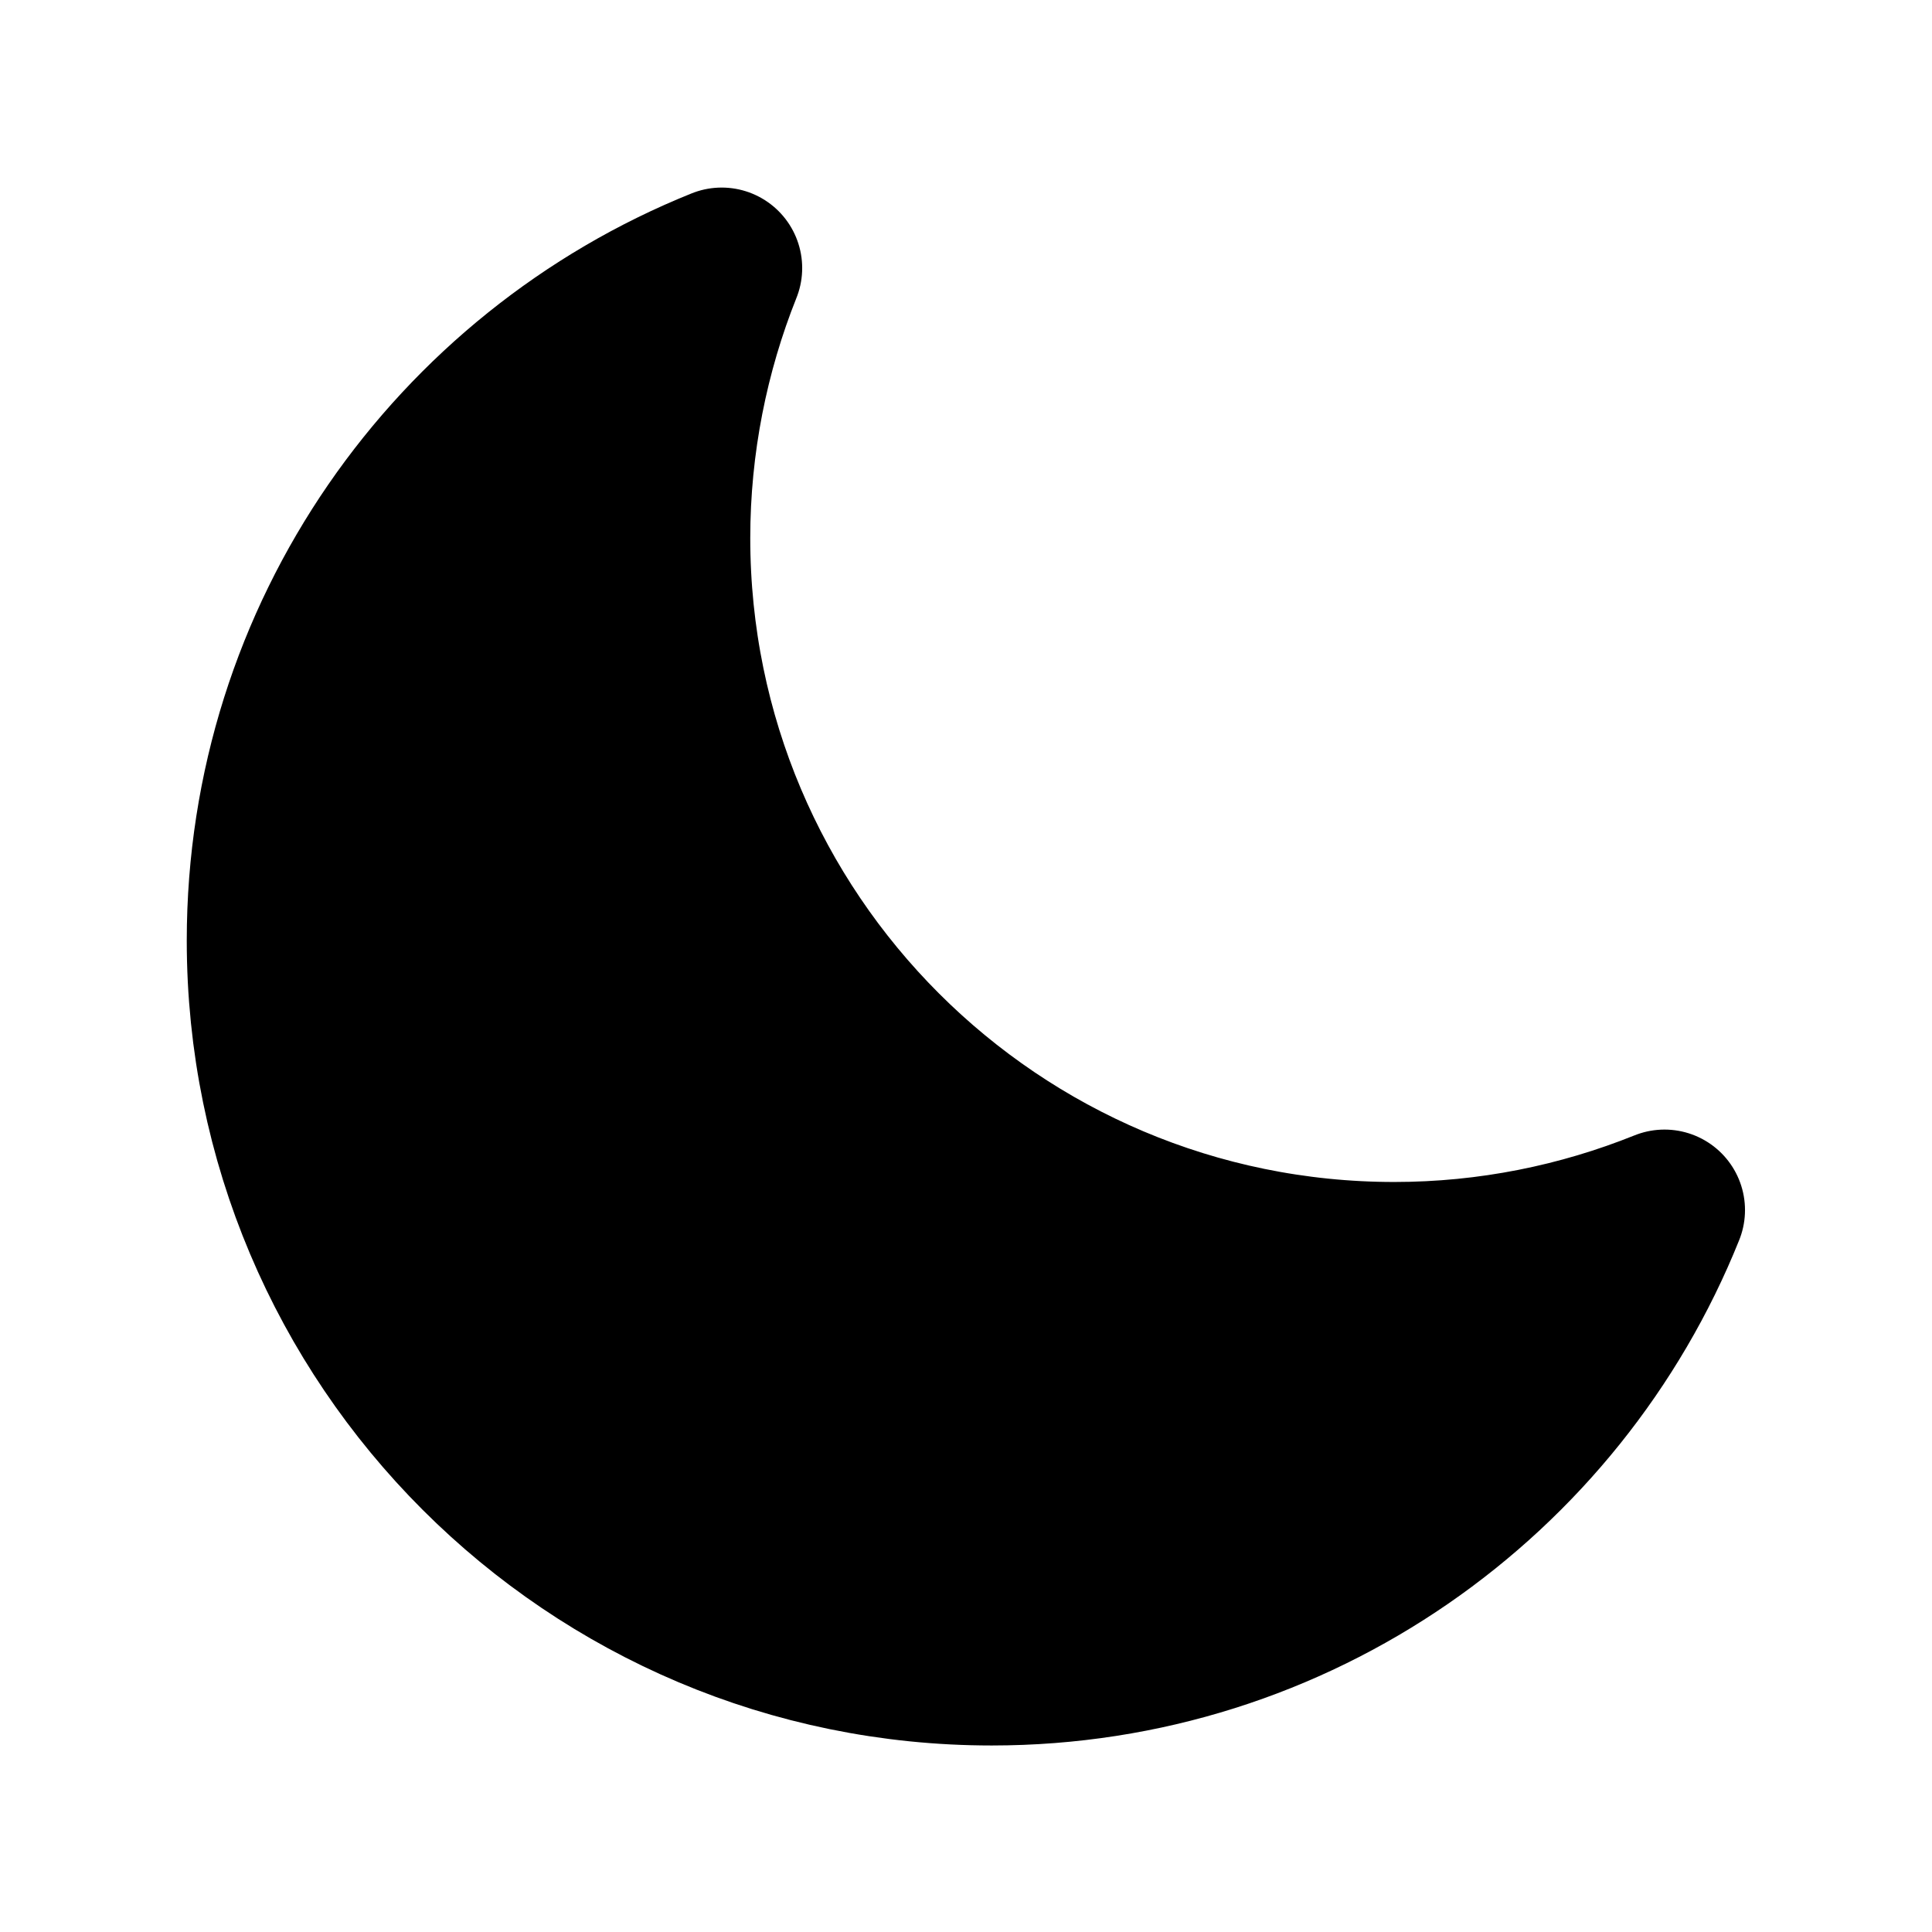
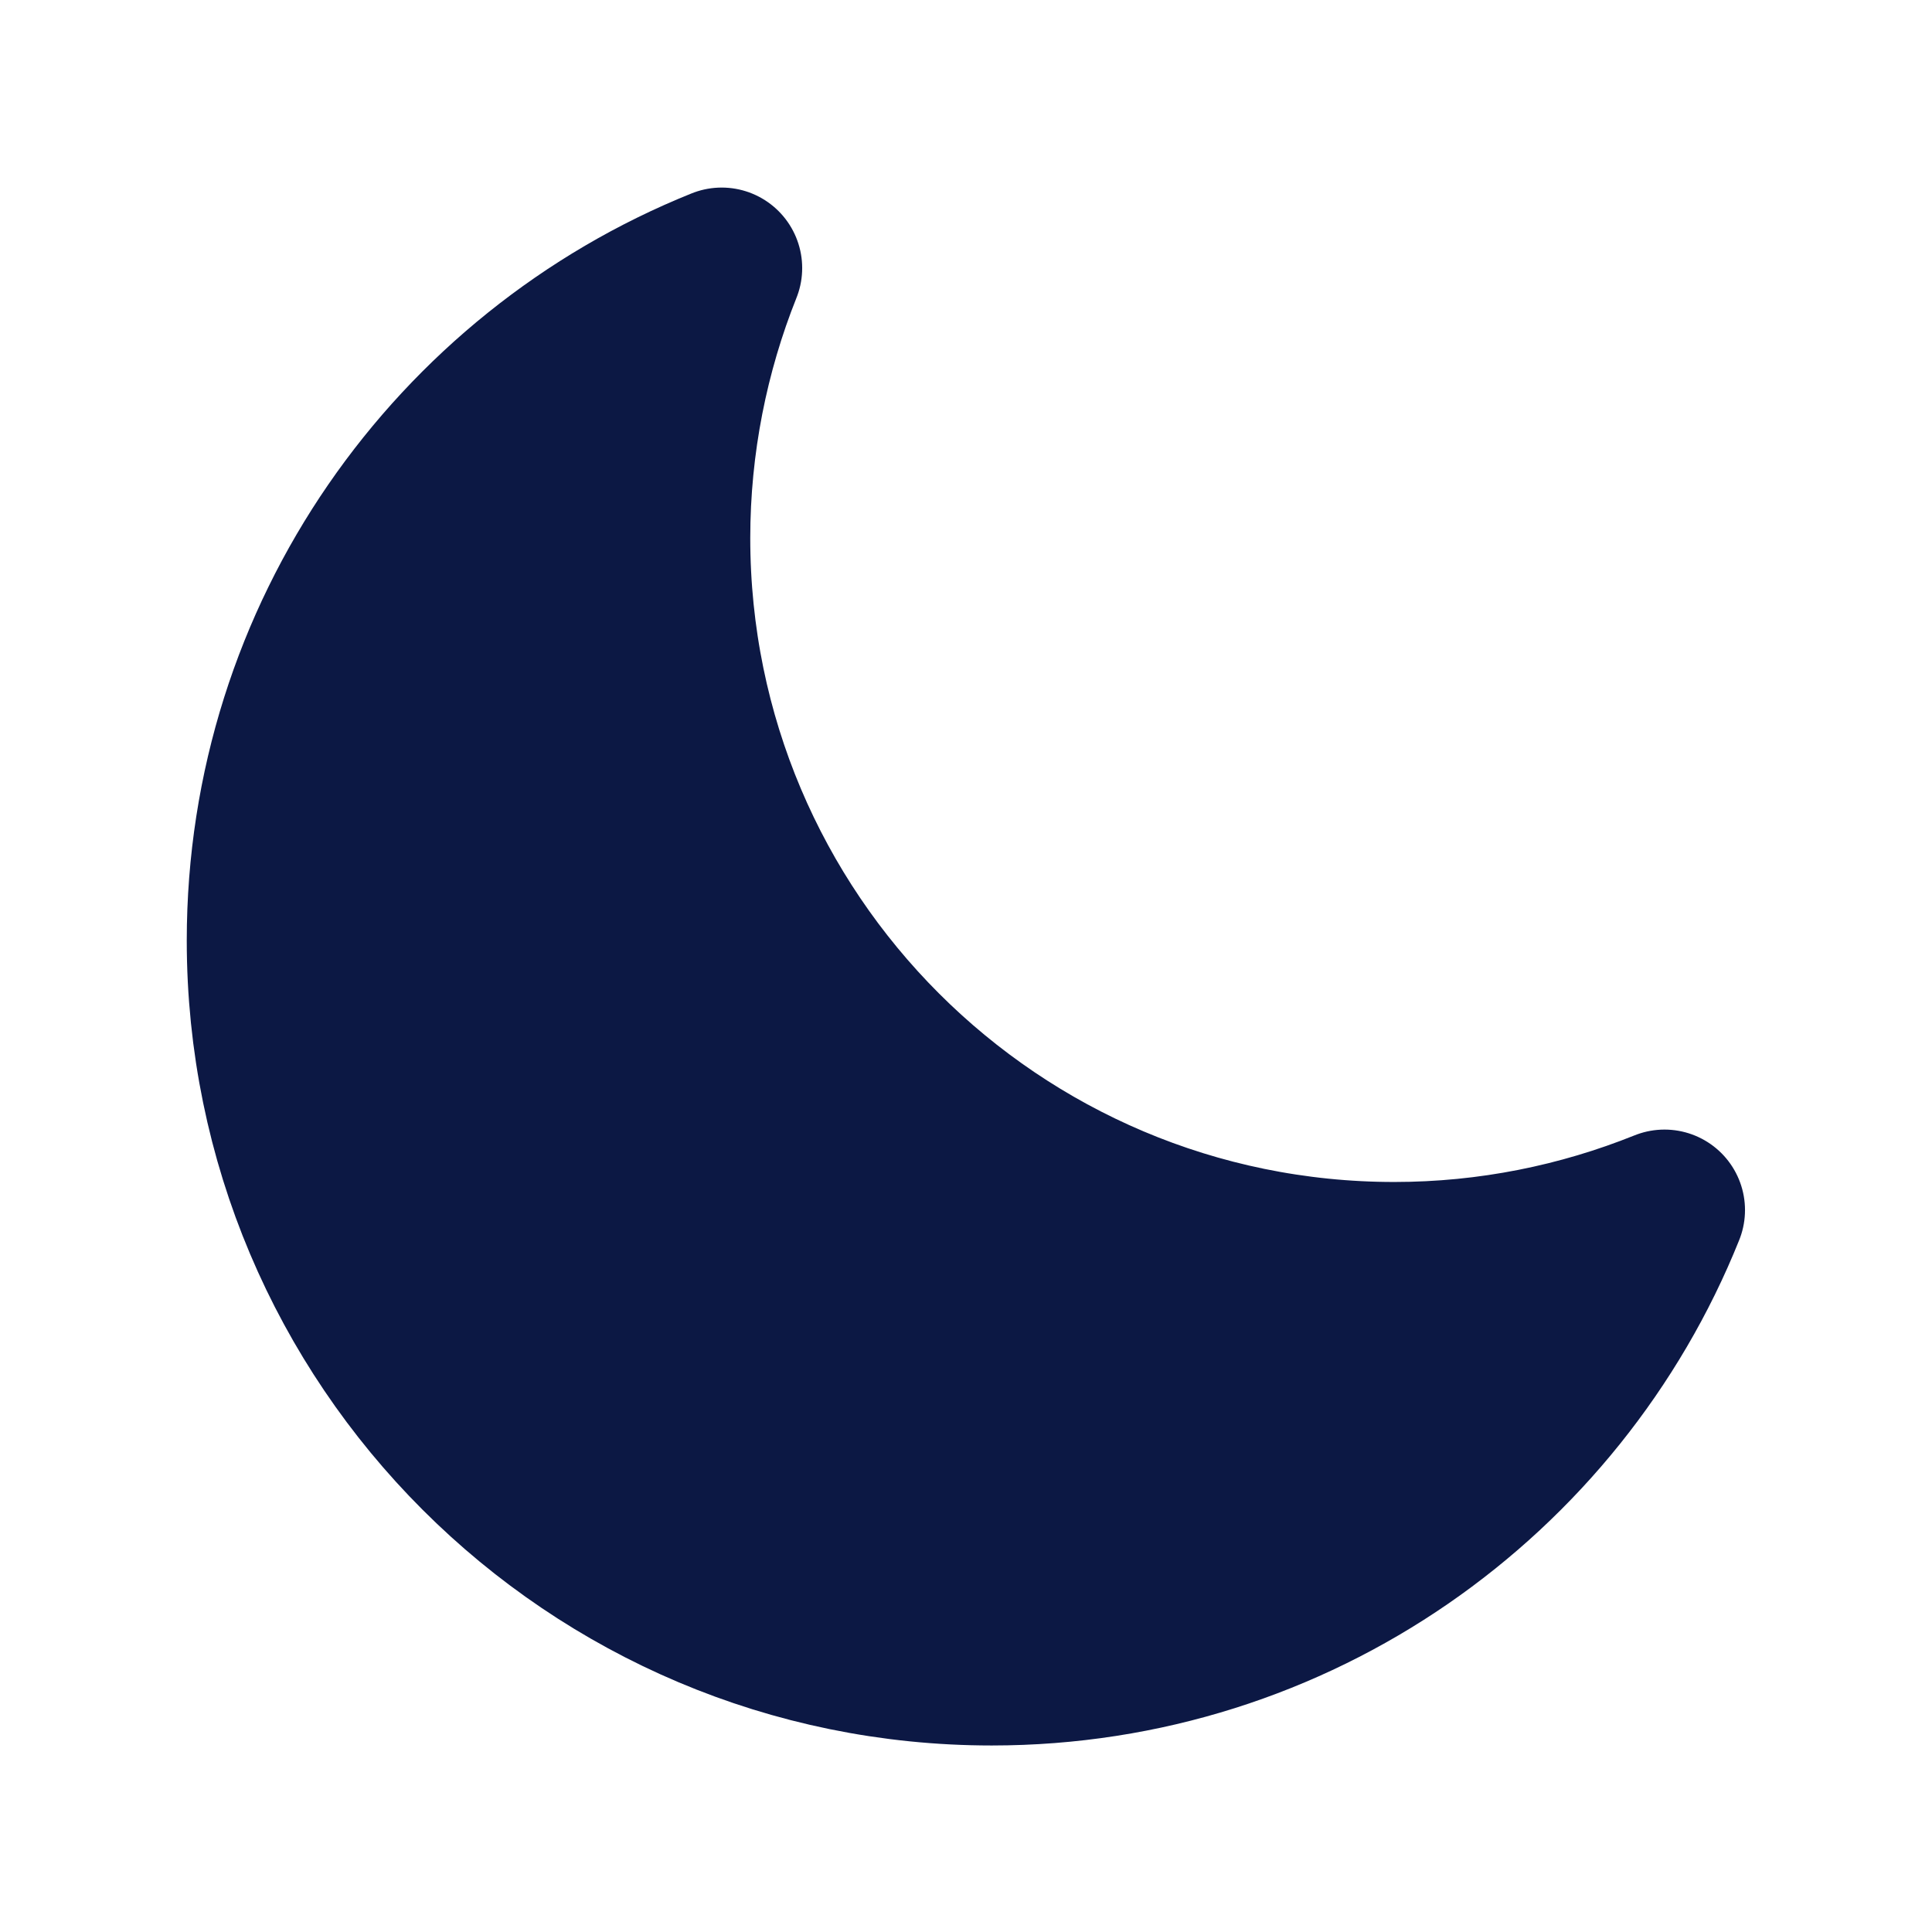
- <svg xmlns="http://www.w3.org/2000/svg" viewBox="0 0 24 24" fill="#000000">
-   <path d="M3.32 11.684C3.32 16.654 7.35 20.683 12.32 20.683C16.108 20.683 19.348 18.344 20.677 15.032C19.64 15.449 18.506 15.683 17.32 15.683C12.35 15.683 8.32 11.654 8.32 6.683C8.32 5.503 8.552 4.363 8.965 3.33C5.656 4.66 3.32 7.899 3.32 11.684Z" stroke="#000000" stroke-width="2" stroke-linecap="round" stroke-linejoin="round" />
+ <svg xmlns="http://www.w3.org/2000/svg" viewBox="0 0 24 24" fill="#0C1844">
+   <path d="M3.32 11.684C3.32 16.654 7.35 20.683 12.32 20.683C16.108 20.683 19.348 18.344 20.677 15.032C19.64 15.449 18.506 15.683 17.32 15.683C12.35 15.683 8.32 11.654 8.32 6.683C8.32 5.503 8.552 4.363 8.965 3.33C5.656 4.66 3.32 7.899 3.32 11.684Z" stroke="#0C1844" stroke-width="2" stroke-linecap="round" stroke-linejoin="round" />
</svg>
